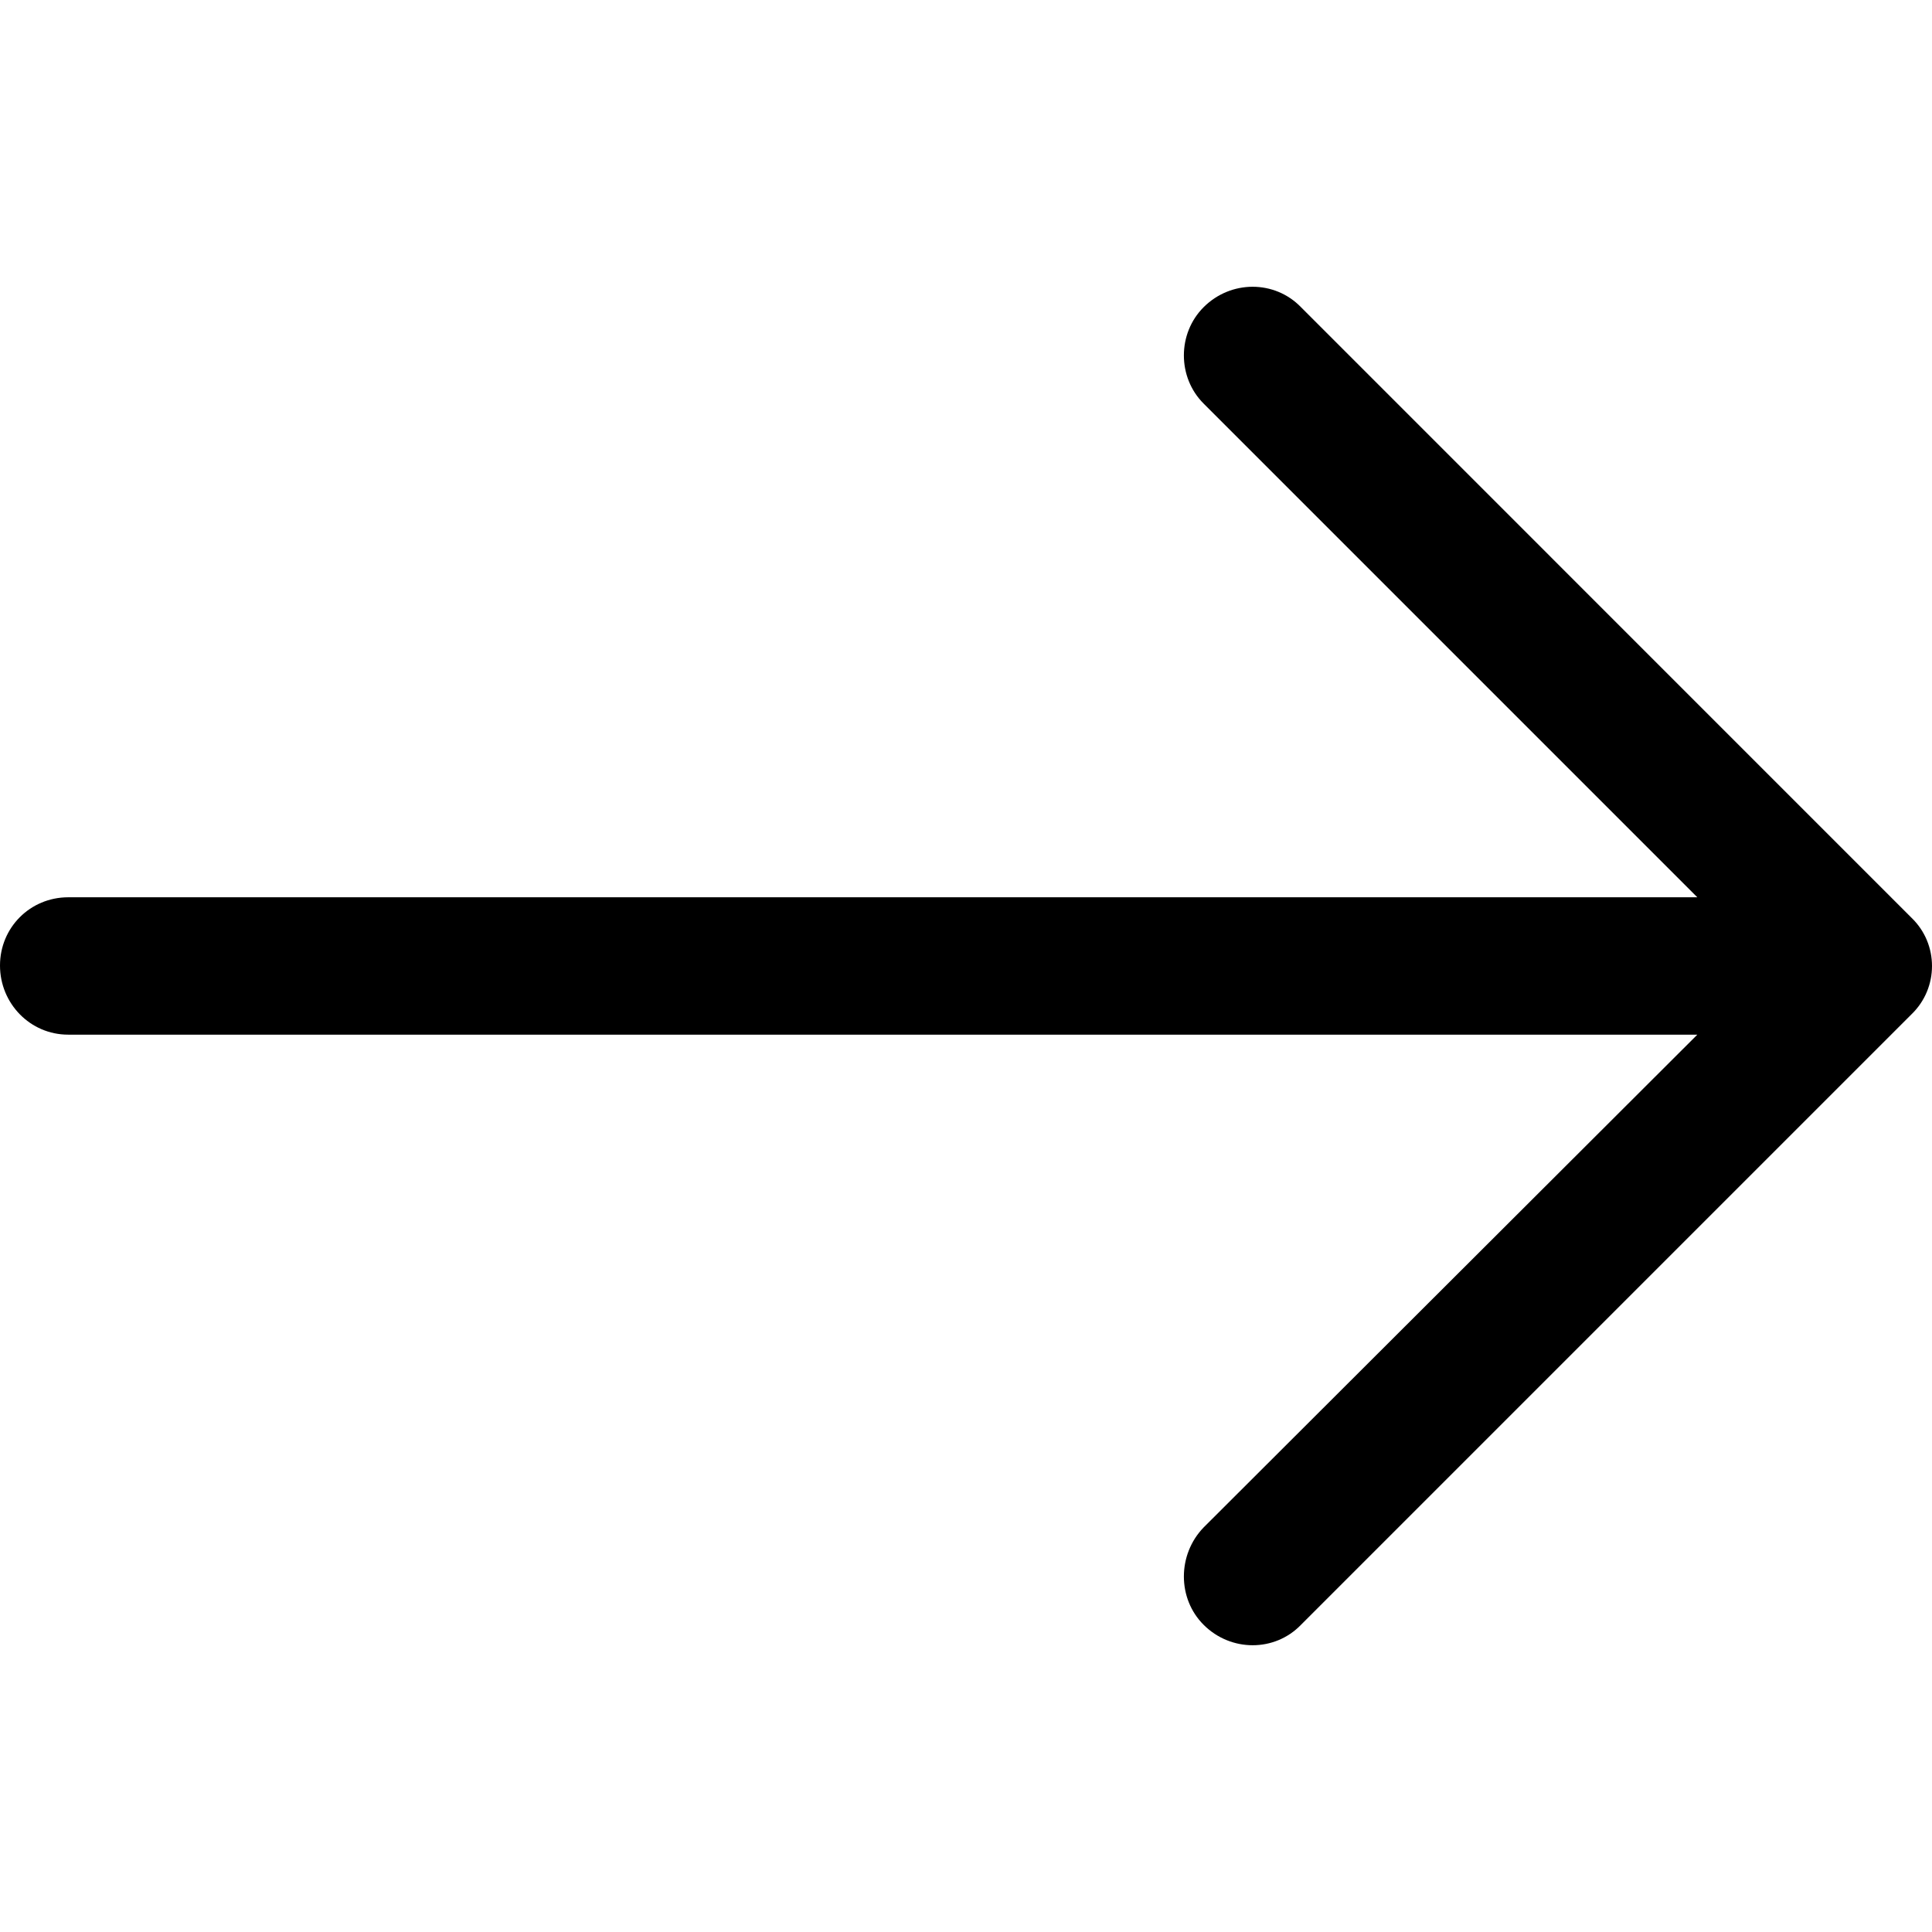
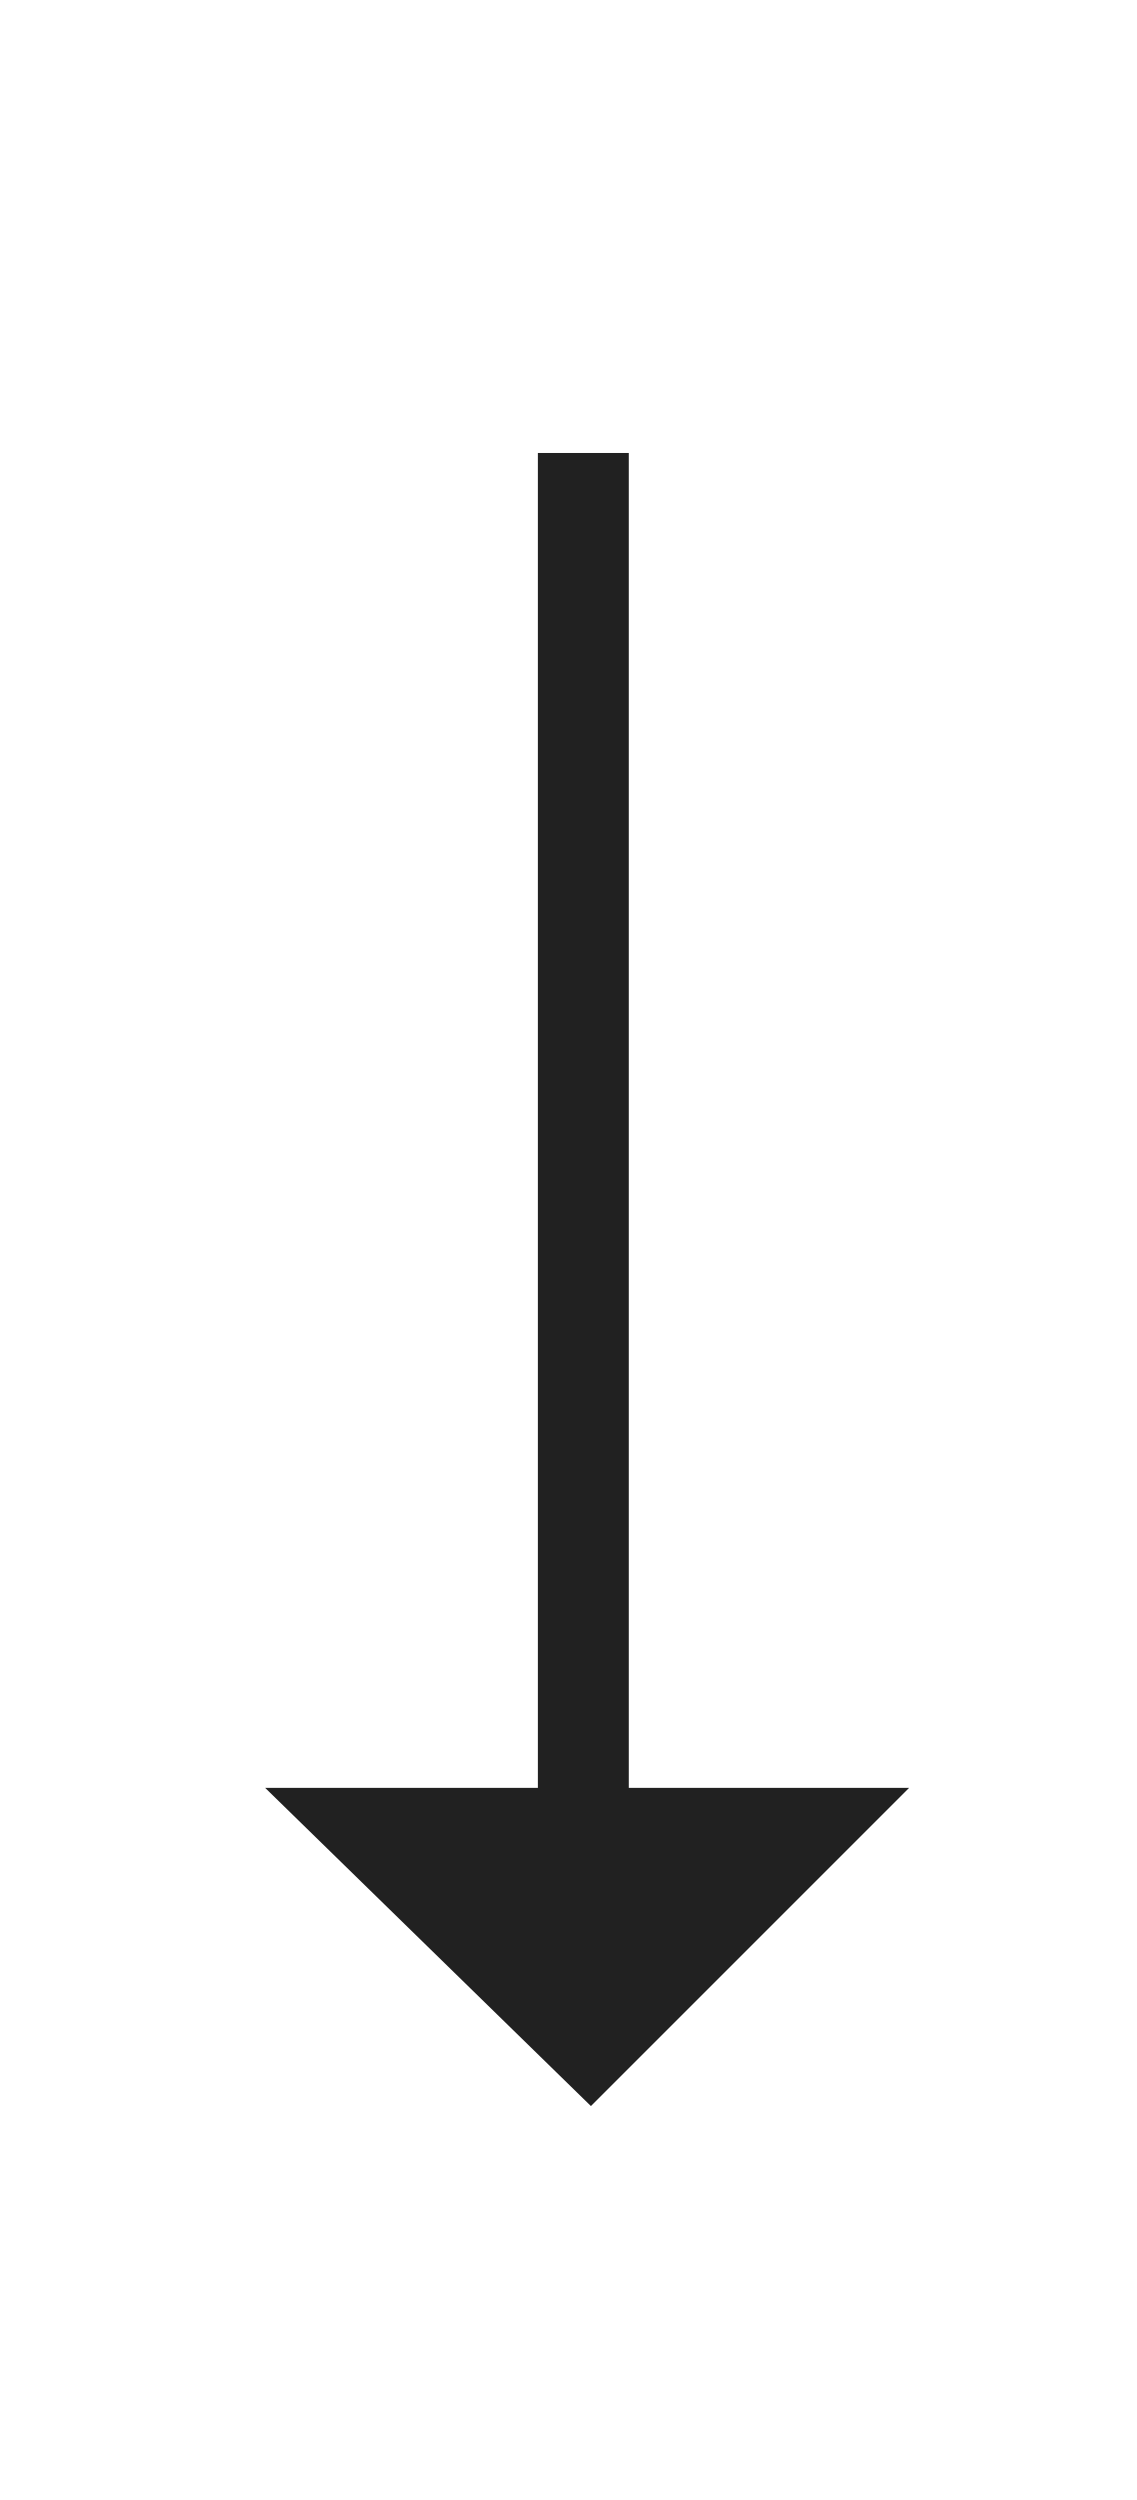
- <svg xmlns="http://www.w3.org/2000/svg" version="1.1" id="Capa_1" x="0px" y="0px" viewBox="0 0 31.49 31.49" style="enable-background:new 0 0 31.49 31.49;" xml:space="preserve">
-   <path d="M21.205,5.007c-0.429-0.444-1.143-0.444-1.587,0c-0.429,0.429-0.429,1.143,0,1.571l8.047,8.047H1.111  C0.492,14.626,0,15.118,0,15.737c0,0.619,0.492,1.127,1.111,1.127h26.554l-8.047,8.032c-0.429,0.444-0.429,1.159,0,1.587  c0.444,0.444,1.159,0.444,1.587,0l9.952-9.952c0.444-0.429,0.444-1.143,0-1.571L21.205,5.007z" />
-   <g>
- </g>
-   <g>
- </g>
-   <g>
- </g>
-   <g>
- </g>
-   <g>
- </g>
-   <g>
- </g>
-   <g>
- </g>
-   <g>
- </g>
-   <g>
- </g>
-   <g>
- </g>
-   <g>
- </g>
-   <g>
- </g>
-   <g>
- </g>
-   <g>
- </g>
-   <g>
- </g>
+ <svg xmlns="http://www.w3.org/2000/svg" version="1.1" id="Layer_1" x="0px" y="0px" viewBox="0 0 15 33" style="enable-background:new 0 0 15 33;" xml:space="preserve">
+   <style type="text/css">
+ 	.st0{fill:#212121;}
+ </style>
+   <polygon class="st0" points="12,23.6 7.8,27.8 3.5,23.6 " />
+   <rect x="7.2" y="6" transform="matrix(-1 -1.224647e-16 1.224647e-16 -1 15.5 29.8793)" class="st0" width="1.2" height="17.9" />
</svg>
